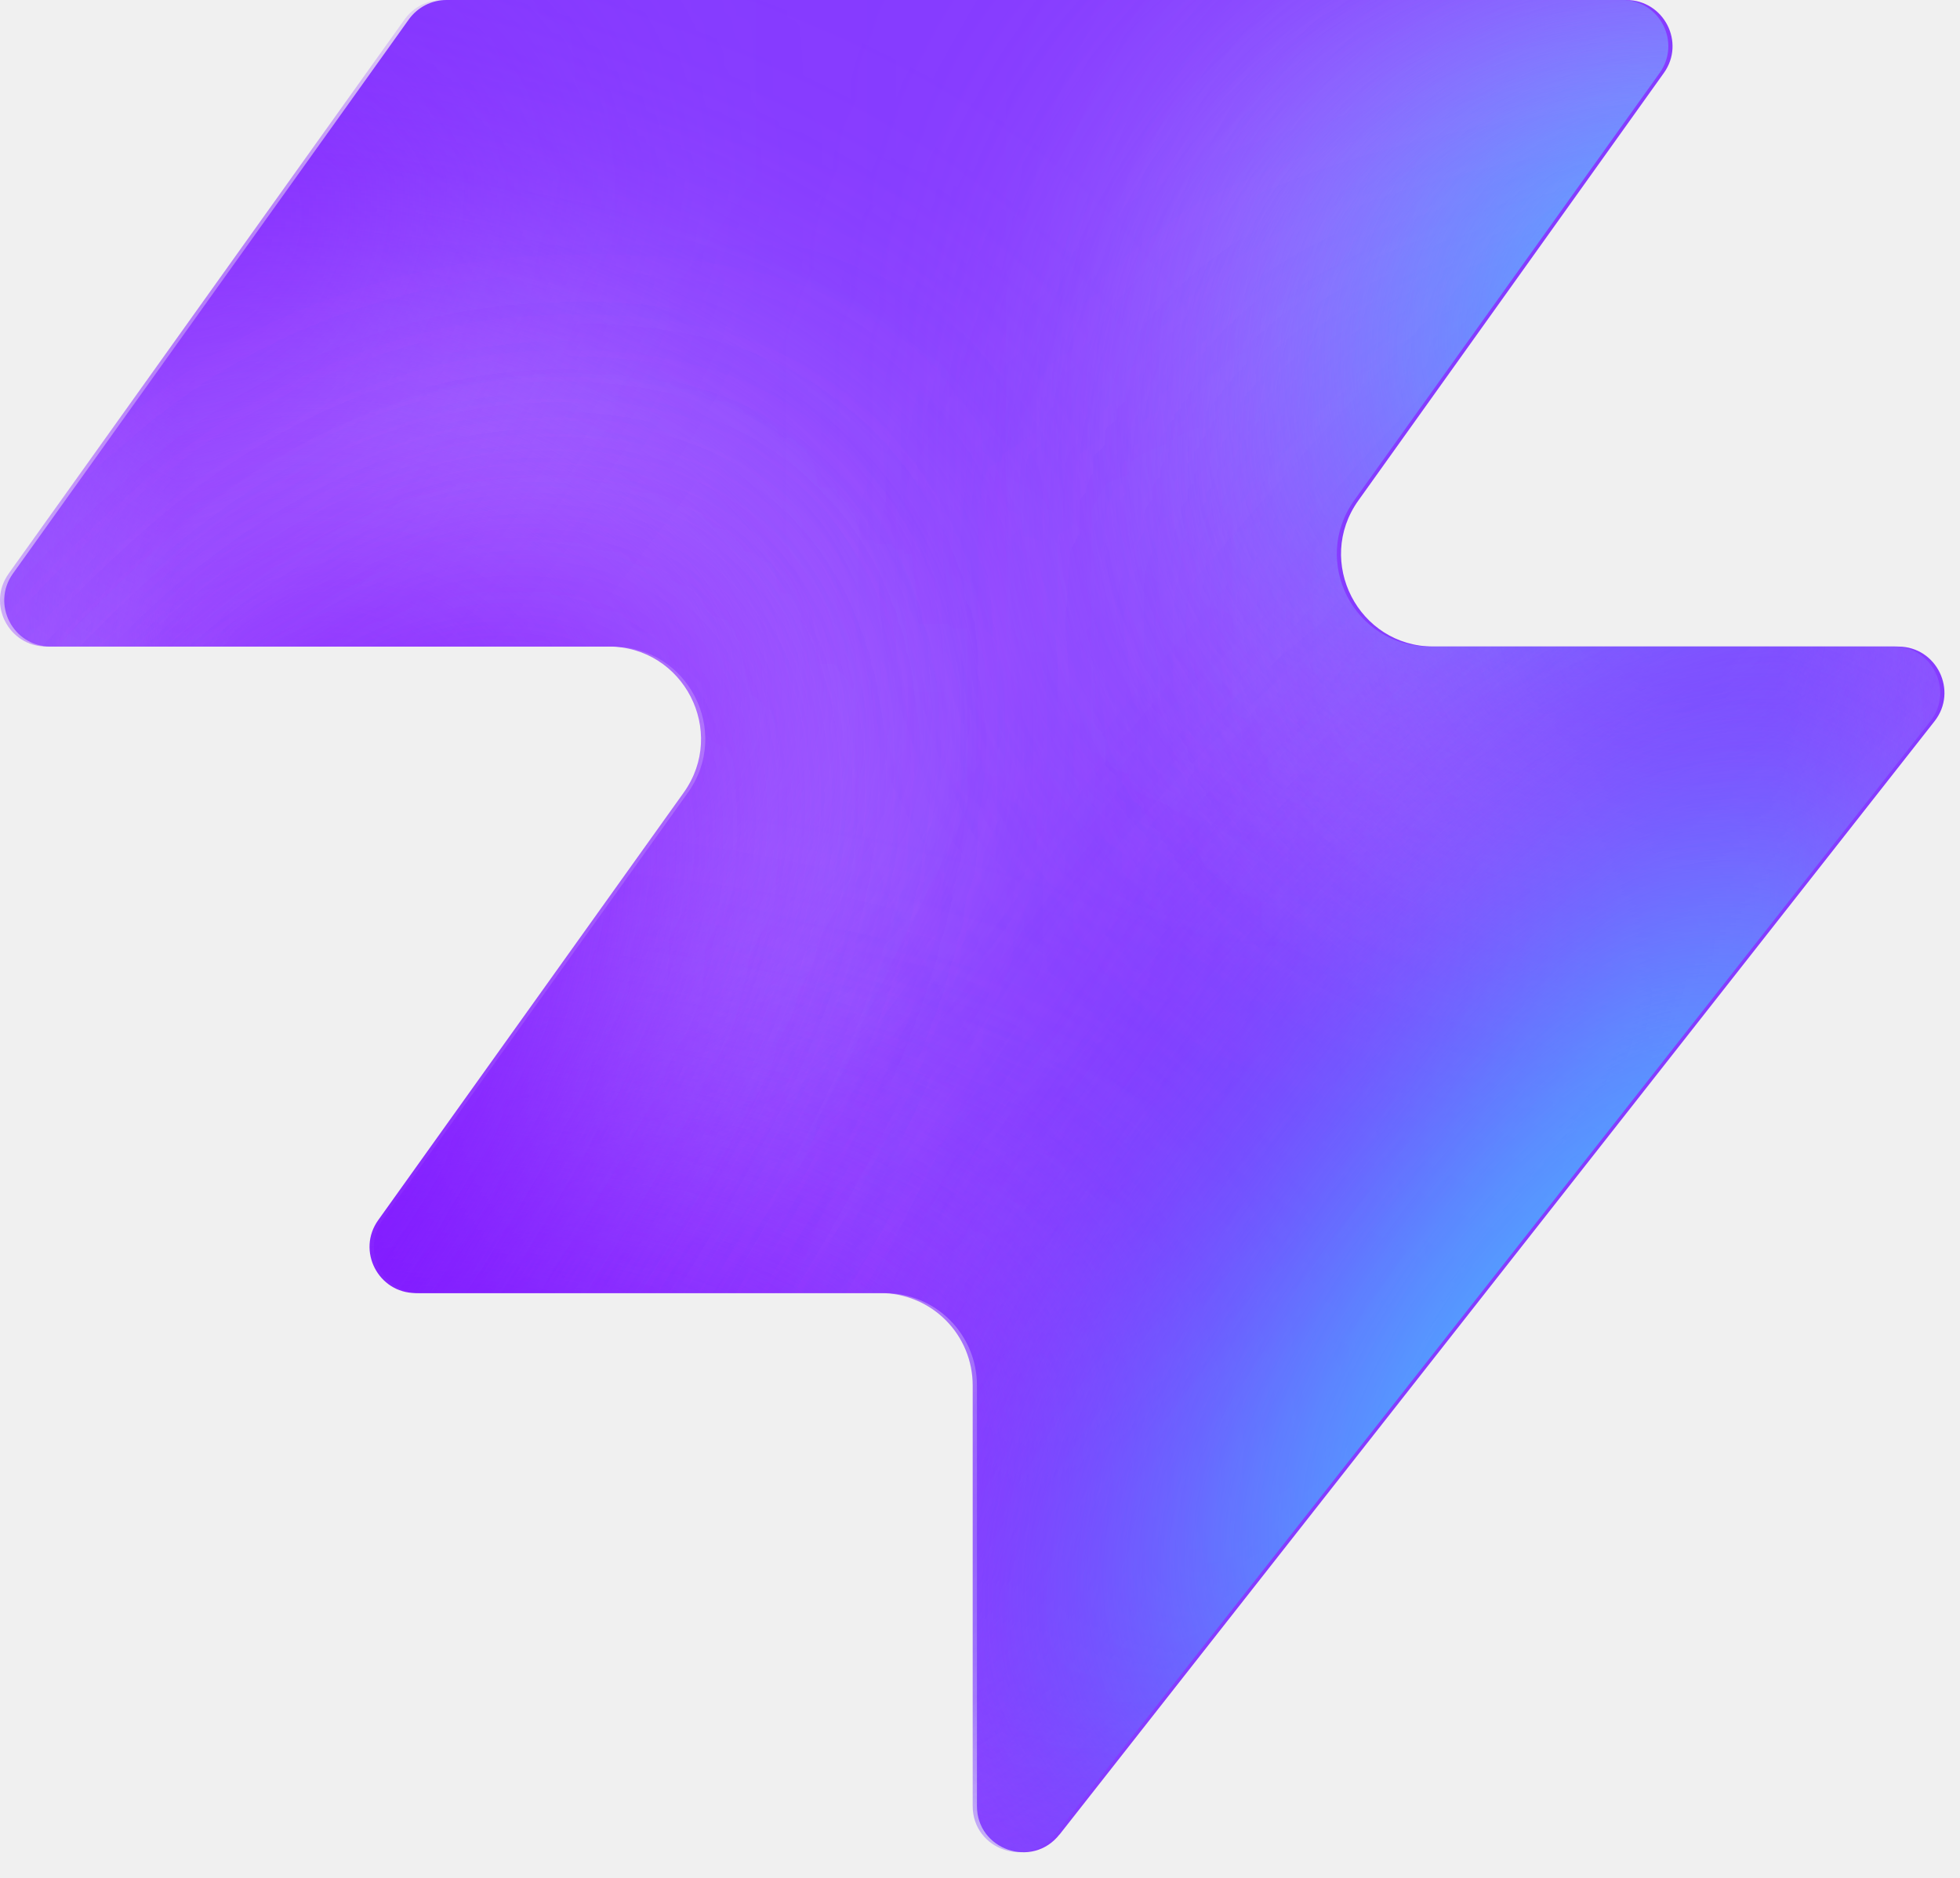
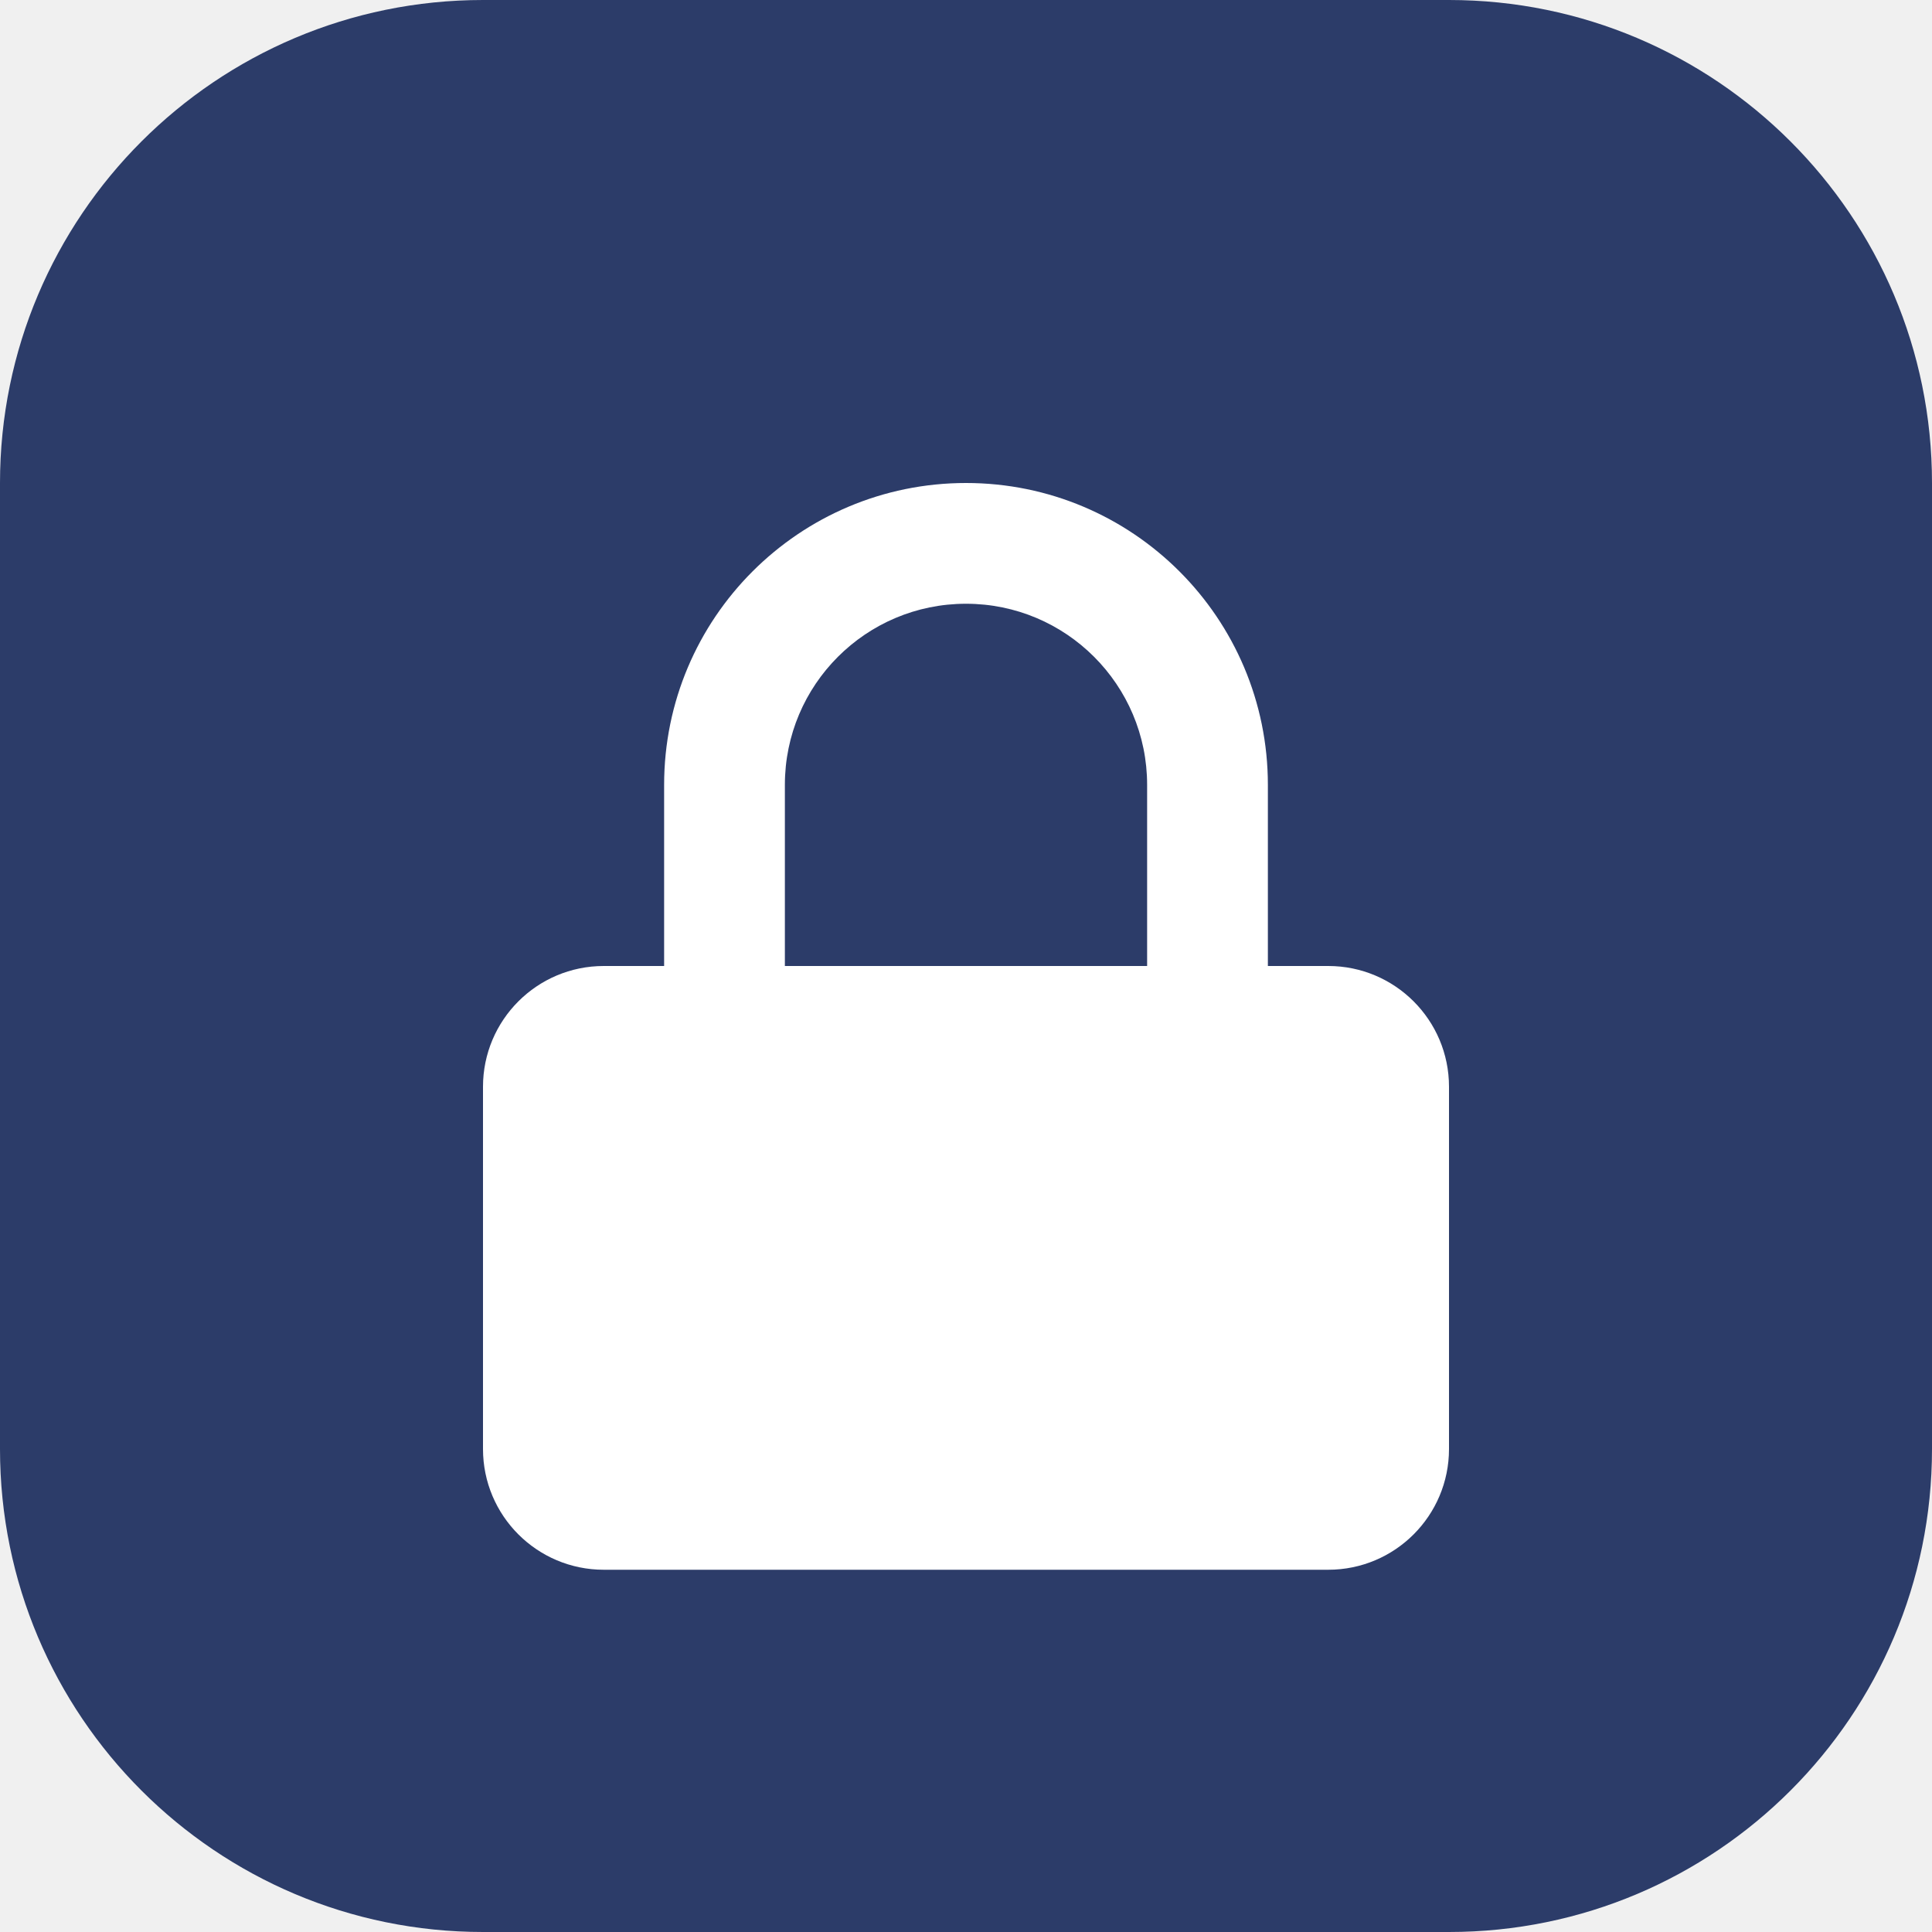
- <svg xmlns="http://www.w3.org/2000/svg" width="48" height="46" fill="none" viewBox="0 0 48 46">
-   <path fill="#863bff" d="M25.946 44.938c-.664.845-2.021.375-2.021-.698V33.937a2.26 2.26 0 0 0-2.262-2.262H10.287c-.92 0-1.456-1.04-.92-1.788l7.48-10.471c1.07-1.497 0-3.578-1.842-3.578H1.237c-.92 0-1.456-1.04-.92-1.788L10.013.474c.214-.297.556-.474.92-.474h28.894c.92 0 1.456 1.04.92 1.788l-7.48 10.471c-1.07 1.498 0 3.579 1.842 3.579h11.377c.943 0 1.473 1.088.89 1.83L25.947 44.94z" style="fill:#863bff;fill:color(display-p3 .525 .23 1);fill-opacity:1" />
-   <mask id="a" width="48" height="46" x="0" y="0" maskUnits="userSpaceOnUse" style="mask-type:alpha">
-     <path fill="#000" d="M25.842 44.938c-.664.844-2.021.375-2.021-.698V33.937a2.26 2.26 0 0 0-2.262-2.262H10.183c-.92 0-1.456-1.04-.92-1.788l7.48-10.471c1.07-1.498 0-3.579-1.842-3.579H1.133c-.92 0-1.456-1.04-.92-1.787L9.91.473c.214-.297.556-.474.92-.474h28.894c.92 0 1.456 1.04.92 1.788l-7.48 10.471c-1.07 1.498 0 3.578 1.842 3.578h11.377c.943 0 1.473 1.088.89 1.832L25.843 44.94z" style="fill:#000;fill-opacity:1" />
-   </mask>
-   <g mask="url(#a)">
-     <g filter="url(#b)">
-       <ellipse cx="5.508" cy="14.704" fill="#ede6ff" rx="5.508" ry="14.704" style="fill:#ede6ff;fill:color(display-p3 .927 .903 1);fill-opacity:1" transform="matrix(.00324 1 1 -.00324 -4.47 31.516)" />
-     </g>
-     <g filter="url(#c)">
-       <ellipse cx="10.399" cy="29.851" fill="#ede6ff" rx="10.399" ry="29.851" style="fill:#ede6ff;fill:color(display-p3 .927 .903 1);fill-opacity:1" transform="matrix(.00324 1 1 -.00324 -39.328 7.883)" />
-     </g>
-     <g filter="url(#d)">
-       <ellipse cx="5.508" cy="30.487" fill="#7e14ff" rx="5.508" ry="30.487" style="fill:#7e14ff;fill:color(display-p3 .492 .077 1);fill-opacity:1" transform="rotate(89.814 -25.913 -14.639)scale(1 -1)" />
-     </g>
-     <g filter="url(#e)">
-       <ellipse cx="5.508" cy="30.599" fill="#7e14ff" rx="5.508" ry="30.599" style="fill:#7e14ff;fill:color(display-p3 .492 .077 1);fill-opacity:1" transform="rotate(89.814 -32.644 -3.334)scale(1 -1)" />
-     </g>
-     <g filter="url(#f)">
-       <ellipse cx="5.508" cy="30.599" fill="#7e14ff" rx="5.508" ry="30.599" style="fill:#7e14ff;fill:color(display-p3 .492 .077 1);fill-opacity:1" transform="matrix(.00324 1 1 -.00324 -34.34 30.47)" />
-     </g>
-     <g filter="url(#g)">
-       <ellipse cx="14.072" cy="22.078" fill="#ede6ff" rx="14.072" ry="22.078" style="fill:#ede6ff;fill:color(display-p3 .927 .903 1);fill-opacity:1" transform="rotate(93.35 24.506 48.493)scale(-1 1)" />
-     </g>
-     <g filter="url(#h)">
-       <ellipse cx="3.47" cy="21.501" fill="#7e14ff" rx="3.47" ry="21.501" style="fill:#7e14ff;fill:color(display-p3 .492 .077 1);fill-opacity:1" transform="rotate(89.009 28.708 47.59)scale(-1 1)" />
-     </g>
-     <g filter="url(#i)">
-       <ellipse cx="3.47" cy="21.501" fill="#7e14ff" rx="3.47" ry="21.501" style="fill:#7e14ff;fill:color(display-p3 .492 .077 1);fill-opacity:1" transform="rotate(89.009 28.708 47.59)scale(-1 1)" />
-     </g>
-     <g filter="url(#j)">
-       <ellipse cx=".387" cy="8.972" fill="#7e14ff" rx="4.407" ry="29.108" style="fill:#7e14ff;fill:color(display-p3 .492 .077 1);fill-opacity:1" transform="rotate(39.51 .387 8.972)" />
-     </g>
-     <g filter="url(#k)">
-       <ellipse cx="47.523" cy="-6.092" fill="#7e14ff" rx="4.407" ry="29.108" style="fill:#7e14ff;fill:color(display-p3 .492 .077 1);fill-opacity:1" transform="rotate(37.892 47.523 -6.092)" />
-     </g>
-     <g filter="url(#l)">
-       <ellipse cx="41.412" cy="6.333" fill="#47bfff" rx="5.971" ry="9.665" style="fill:#47bfff;fill:color(display-p3 .28 .748 1);fill-opacity:1" transform="rotate(37.892 41.412 6.333)" />
-     </g>
-     <g filter="url(#m)">
-       <ellipse cx="-1.879" cy="38.332" fill="#7e14ff" rx="4.407" ry="29.108" style="fill:#7e14ff;fill:color(display-p3 .492 .077 1);fill-opacity:1" transform="rotate(37.892 -1.88 38.332)" />
-     </g>
-     <g filter="url(#n)">
-       <ellipse cx="-1.879" cy="38.332" fill="#7e14ff" rx="4.407" ry="29.108" style="fill:#7e14ff;fill:color(display-p3 .492 .077 1);fill-opacity:1" transform="rotate(37.892 -1.88 38.332)" />
-     </g>
-     <g filter="url(#o)">
-       <ellipse cx="35.651" cy="29.907" fill="#7e14ff" rx="4.407" ry="29.108" style="fill:#7e14ff;fill:color(display-p3 .492 .077 1);fill-opacity:1" transform="rotate(37.892 35.651 29.907)" />
-     </g>
-     <g filter="url(#p)">
-       <ellipse cx="38.418" cy="32.4" fill="#47bfff" rx="5.971" ry="15.297" style="fill:#47bfff;fill:color(display-p3 .28 .748 1);fill-opacity:1" transform="rotate(37.892 38.418 32.4)" />
-     </g>
-   </g>
-   <defs>
-     <filter id="b" width="60.045" height="41.654" x="-19.77" y="16.149" color-interpolation-filters="sRGB" filterUnits="userSpaceOnUse">
-       <feFlood flood-opacity="0" result="BackgroundImageFix" />
-       <feBlend in="SourceGraphic" in2="BackgroundImageFix" result="shape" />
-       <feGaussianBlur result="effect1_foregroundBlur_2002_17158" stdDeviation="7.659" />
-     </filter>
-     <filter id="c" width="90.34" height="51.437" x="-54.613" y="-7.533" color-interpolation-filters="sRGB" filterUnits="userSpaceOnUse">
-       <feFlood flood-opacity="0" result="BackgroundImageFix" />
-       <feBlend in="SourceGraphic" in2="BackgroundImageFix" result="shape" />
-       <feGaussianBlur result="effect1_foregroundBlur_2002_17158" stdDeviation="7.659" />
-     </filter>
-     <filter id="d" width="79.355" height="29.4" x="-49.64" y="2.03" color-interpolation-filters="sRGB" filterUnits="userSpaceOnUse">
-       <feFlood flood-opacity="0" result="BackgroundImageFix" />
-       <feBlend in="SourceGraphic" in2="BackgroundImageFix" result="shape" />
-       <feGaussianBlur result="effect1_foregroundBlur_2002_17158" stdDeviation="4.596" />
-     </filter>
-     <filter id="e" width="79.579" height="29.4" x="-45.045" y="20.029" color-interpolation-filters="sRGB" filterUnits="userSpaceOnUse">
-       <feFlood flood-opacity="0" result="BackgroundImageFix" />
-       <feBlend in="SourceGraphic" in2="BackgroundImageFix" result="shape" />
-       <feGaussianBlur result="effect1_foregroundBlur_2002_17158" stdDeviation="4.596" />
-     </filter>
-     <filter id="f" width="79.579" height="29.4" x="-43.513" y="21.178" color-interpolation-filters="sRGB" filterUnits="userSpaceOnUse">
-       <feFlood flood-opacity="0" result="BackgroundImageFix" />
-       <feBlend in="SourceGraphic" in2="BackgroundImageFix" result="shape" />
-       <feGaussianBlur result="effect1_foregroundBlur_2002_17158" stdDeviation="4.596" />
-     </filter>
-     <filter id="g" width="74.749" height="58.852" x="15.756" y="-17.901" color-interpolation-filters="sRGB" filterUnits="userSpaceOnUse">
-       <feFlood flood-opacity="0" result="BackgroundImageFix" />
-       <feBlend in="SourceGraphic" in2="BackgroundImageFix" result="shape" />
-       <feGaussianBlur result="effect1_foregroundBlur_2002_17158" stdDeviation="7.659" />
-     </filter>
-     <filter id="h" width="61.377" height="25.362" x="23.548" y="2.284" color-interpolation-filters="sRGB" filterUnits="userSpaceOnUse">
-       <feFlood flood-opacity="0" result="BackgroundImageFix" />
-       <feBlend in="SourceGraphic" in2="BackgroundImageFix" result="shape" />
-       <feGaussianBlur result="effect1_foregroundBlur_2002_17158" stdDeviation="4.596" />
-     </filter>
-     <filter id="i" width="61.377" height="25.362" x="23.548" y="2.284" color-interpolation-filters="sRGB" filterUnits="userSpaceOnUse">
-       <feFlood flood-opacity="0" result="BackgroundImageFix" />
-       <feBlend in="SourceGraphic" in2="BackgroundImageFix" result="shape" />
-       <feGaussianBlur result="effect1_foregroundBlur_2002_17158" stdDeviation="4.596" />
-     </filter>
-     <filter id="j" width="56.045" height="63.649" x="-27.636" y="-22.853" color-interpolation-filters="sRGB" filterUnits="userSpaceOnUse">
-       <feFlood flood-opacity="0" result="BackgroundImageFix" />
-       <feBlend in="SourceGraphic" in2="BackgroundImageFix" result="shape" />
-       <feGaussianBlur result="effect1_foregroundBlur_2002_17158" stdDeviation="4.596" />
-     </filter>
-     <filter id="k" width="54.814" height="64.646" x="20.116" y="-38.415" color-interpolation-filters="sRGB" filterUnits="userSpaceOnUse">
-       <feFlood flood-opacity="0" result="BackgroundImageFix" />
-       <feBlend in="SourceGraphic" in2="BackgroundImageFix" result="shape" />
-       <feGaussianBlur result="effect1_foregroundBlur_2002_17158" stdDeviation="4.596" />
-     </filter>
-     <filter id="l" width="33.541" height="35.313" x="24.641" y="-11.323" color-interpolation-filters="sRGB" filterUnits="userSpaceOnUse">
-       <feFlood flood-opacity="0" result="BackgroundImageFix" />
-       <feBlend in="SourceGraphic" in2="BackgroundImageFix" result="shape" />
-       <feGaussianBlur result="effect1_foregroundBlur_2002_17158" stdDeviation="4.596" />
-     </filter>
-     <filter id="m" width="54.814" height="64.646" x="-29.286" y="6.009" color-interpolation-filters="sRGB" filterUnits="userSpaceOnUse">
-       <feFlood flood-opacity="0" result="BackgroundImageFix" />
-       <feBlend in="SourceGraphic" in2="BackgroundImageFix" result="shape" />
-       <feGaussianBlur result="effect1_foregroundBlur_2002_17158" stdDeviation="4.596" />
-     </filter>
-     <filter id="n" width="54.814" height="64.646" x="-29.286" y="6.009" color-interpolation-filters="sRGB" filterUnits="userSpaceOnUse">
-       <feFlood flood-opacity="0" result="BackgroundImageFix" />
-       <feBlend in="SourceGraphic" in2="BackgroundImageFix" result="shape" />
-       <feGaussianBlur result="effect1_foregroundBlur_2002_17158" stdDeviation="4.596" />
-     </filter>
-     <filter id="o" width="54.814" height="64.646" x="8.244" y="-2.416" color-interpolation-filters="sRGB" filterUnits="userSpaceOnUse">
-       <feFlood flood-opacity="0" result="BackgroundImageFix" />
-       <feBlend in="SourceGraphic" in2="BackgroundImageFix" result="shape" />
-       <feGaussianBlur result="effect1_foregroundBlur_2002_17158" stdDeviation="4.596" />
-     </filter>
-     <filter id="p" width="39.409" height="43.623" x="18.713" y="10.588" color-interpolation-filters="sRGB" filterUnits="userSpaceOnUse">
-       <feFlood flood-opacity="0" result="BackgroundImageFix" />
-       <feBlend in="SourceGraphic" in2="BackgroundImageFix" result="shape" />
-       <feGaussianBlur result="effect1_foregroundBlur_2002_17158" stdDeviation="4.596" />
-     </filter>
-   </defs>
+ <svg xmlns="http://www.w3.org/2000/svg" viewBox="0 0 32 32" fill="none">
+   <rect width="32" height="32" rx="8" fill="#2C3C69" />
+   <path d="M16 8a5 5 0 00-5 5v3h-1a2 2 0 00-2 2v6a2 2 0 002 2h12a2 2 0 002-2v-6a2 2 0 00-2-2h-1v-3a5 5 0 00-5-5zm-3 8v-3a3 3 0 016 0v3h-6z" fill="white" />
</svg>
